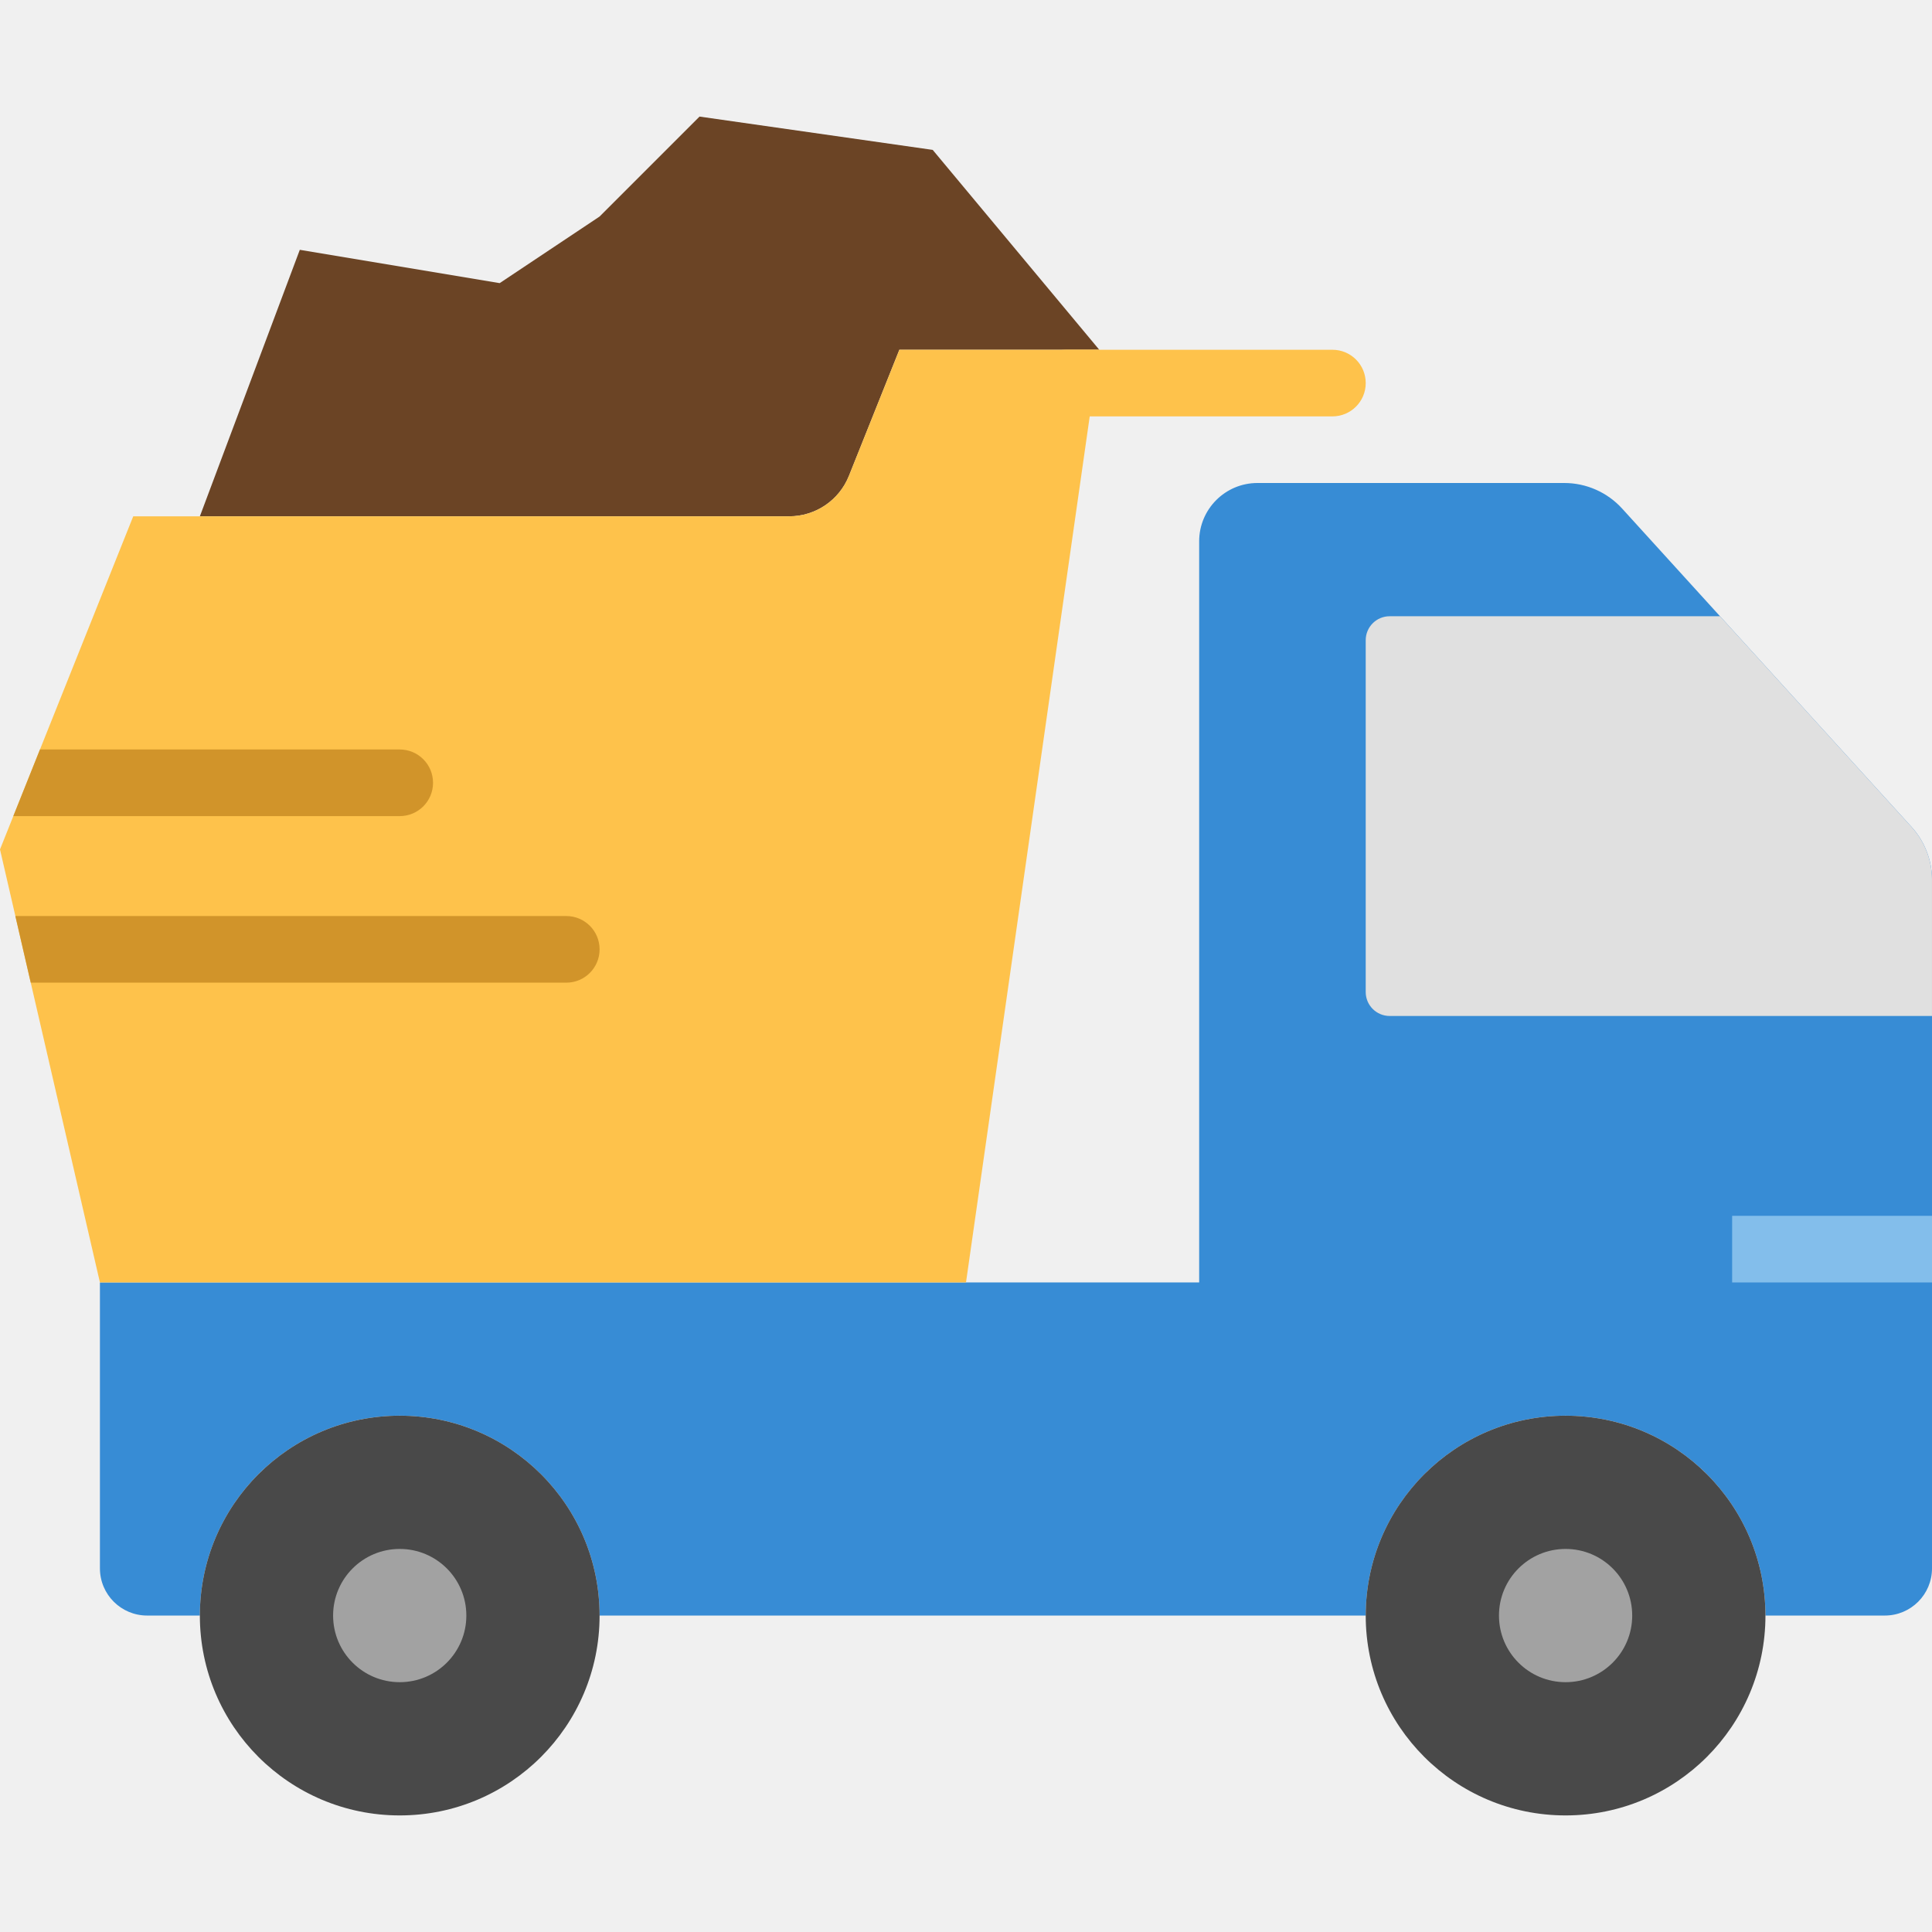
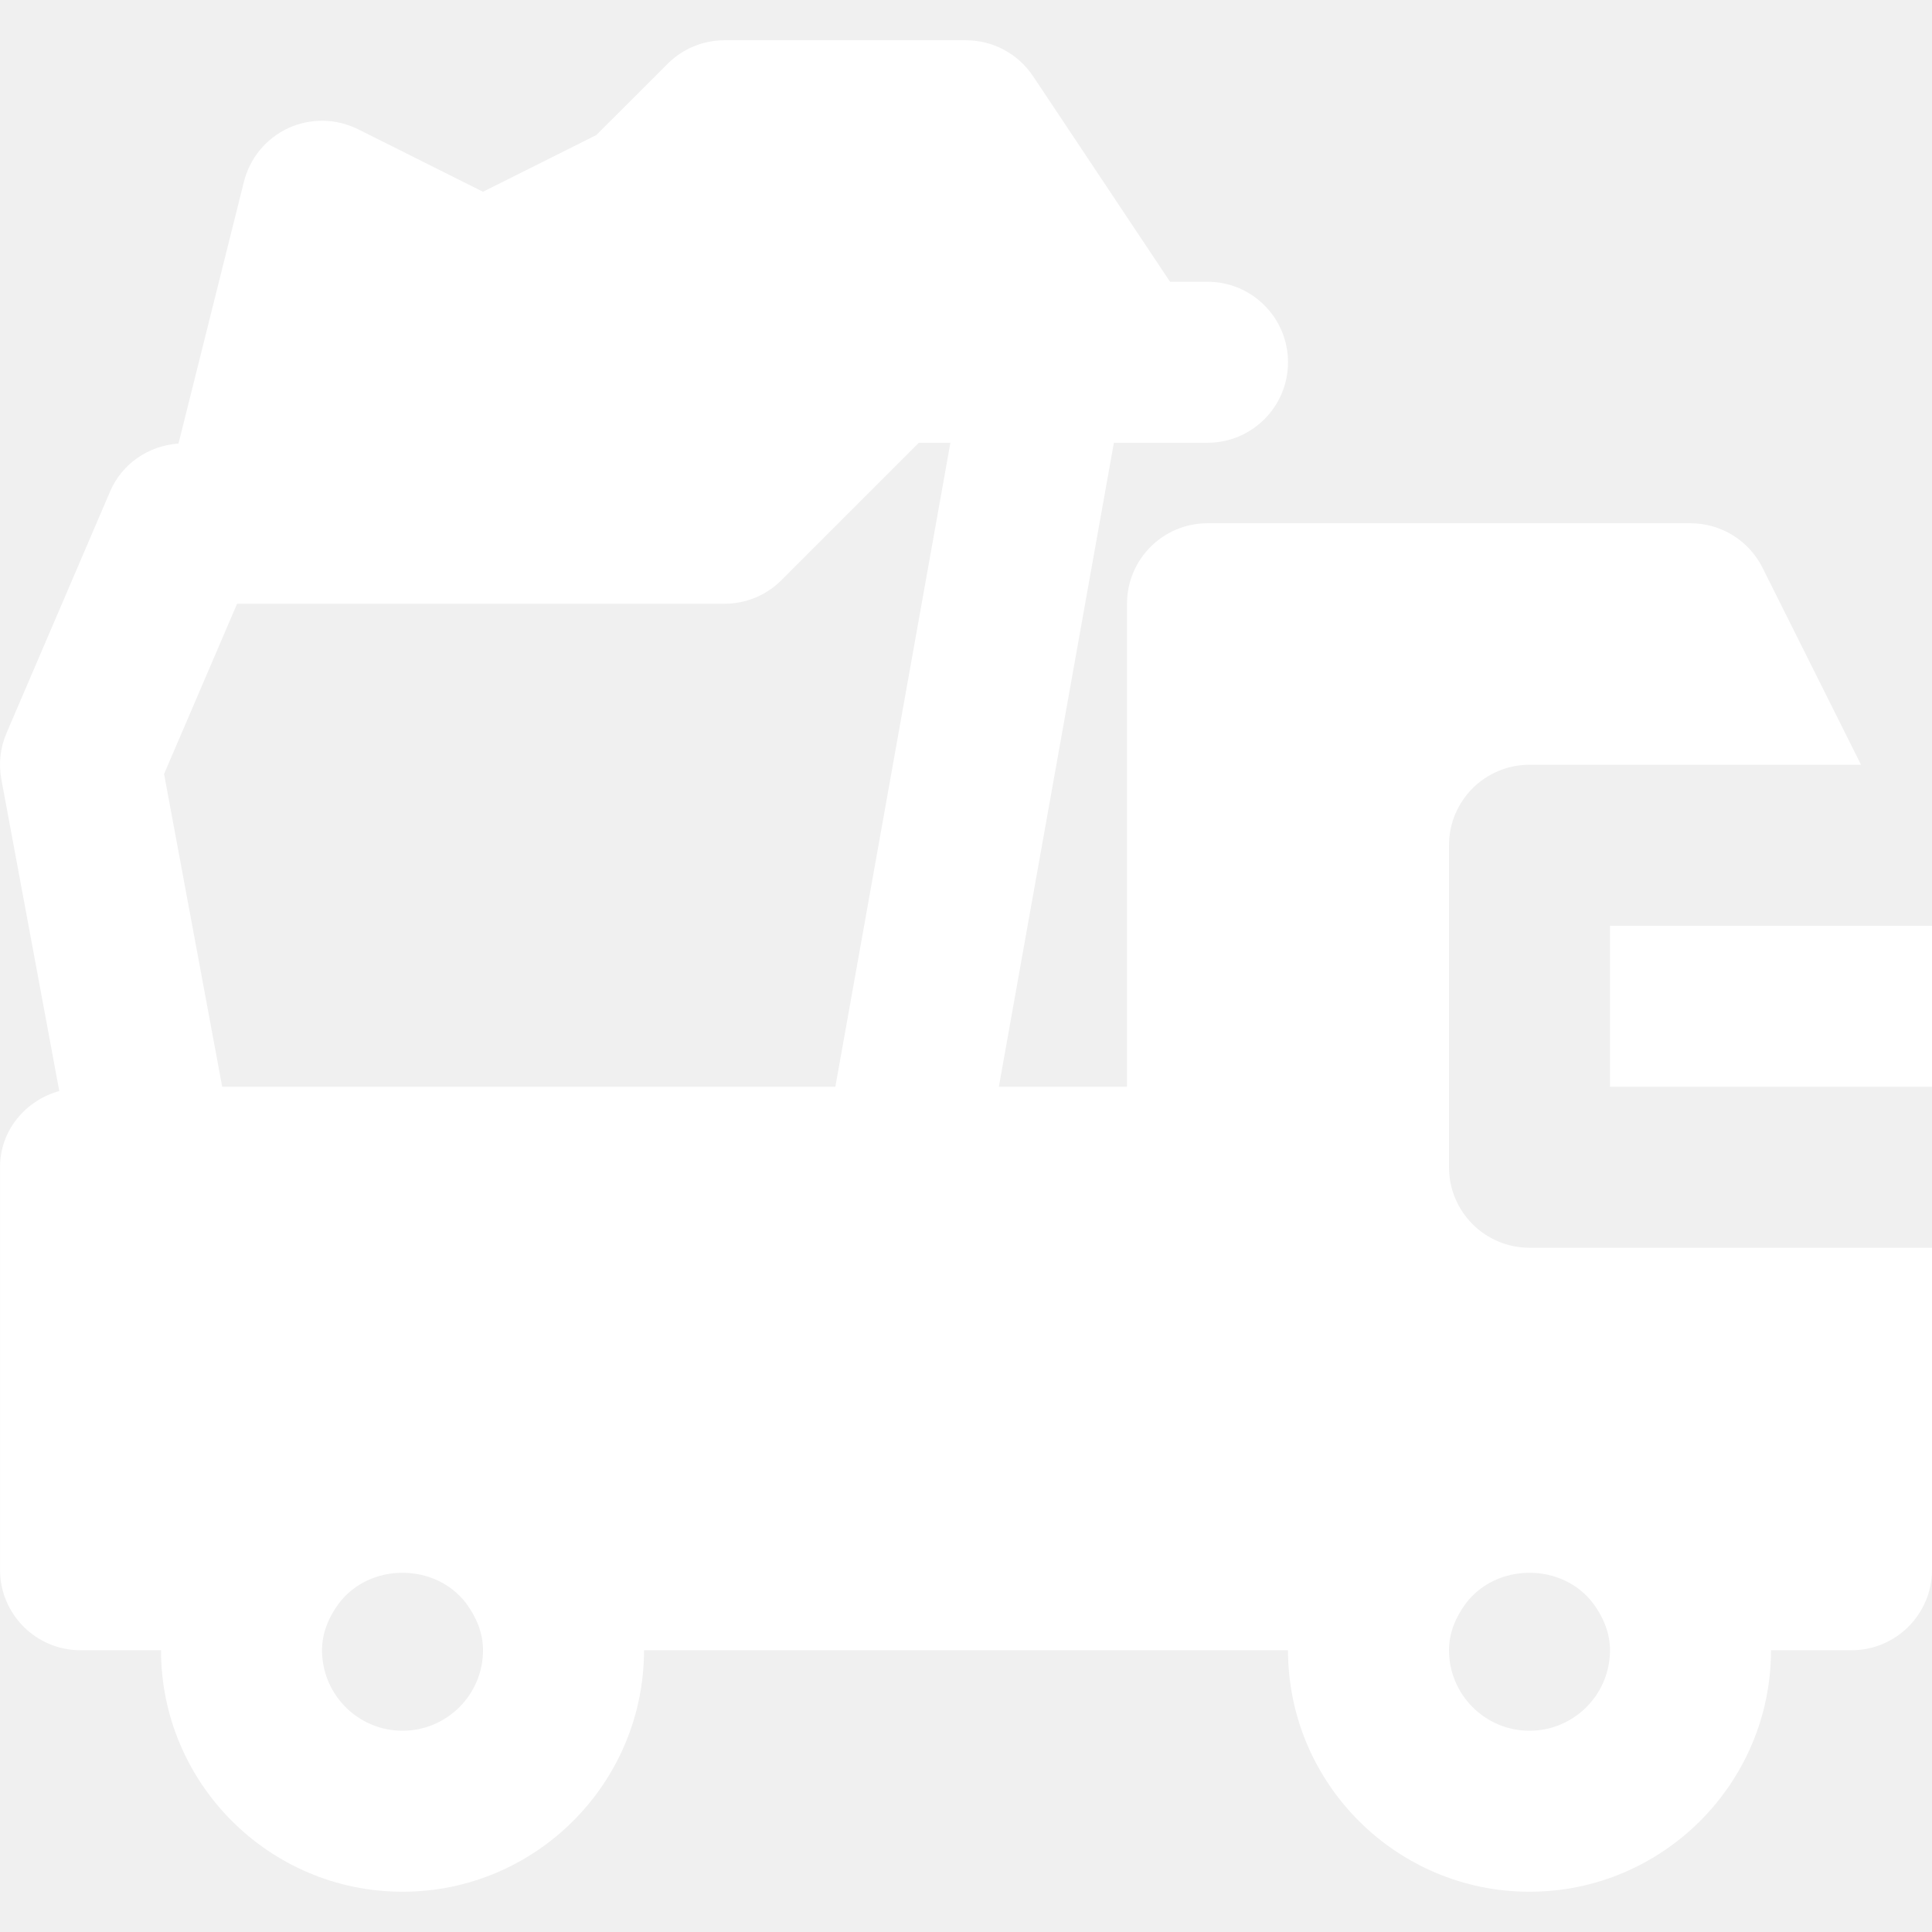
- <svg xmlns="http://www.w3.org/2000/svg" height="50px" width="50px" version="1.1" id="Layer_1" viewBox="0 0 512 512" xml:space="preserve">
+ <svg xmlns="http://www.w3.org/2000/svg" fill="#ffffff" version="1.1" id="Layer_1" viewBox="0 0 512.006 512.006" xml:space="preserve" width="50px" height="50px">
  <g>
-     <path style="fill:#6B4425;" d="M224.975,126.109l13.365-33.421h52.974l-44.138-52.966l-61.793-8.828l-26.483,26.483l-26.483,17.655   l-52.966-8.828L52.97,136.826h156.178C216.113,136.826,222.389,132.58,224.975,126.109" />
-     <path style="fill:#378CD5;" d="M506.605,219.17l-76.712-84.383c-3.928-4.317-9.498-6.788-15.342-6.788h-81.311   c-8.527,0-15.448,6.921-15.448,15.448v196.414H26.482v75.767c0,6.912,5.597,12.509,12.509,12.509h13.974   c0-29.246,23.711-52.966,52.966-52.966s52.966,23.72,52.966,52.966h158.897h44.138c0-29.246,23.711-52.966,52.966-52.966   c29.255,0,52.966,23.72,52.966,52.966h31.629c6.912,0,12.509-5.597,12.509-12.509V233.127   C511.999,227.963,510.075,222.993,506.605,219.17" />
-     <path style="fill:#FEC24B;" d="M256,339.864H26.483L0,225.105l35.31-88.276h173.833c6.974,0,13.241-4.246,15.828-10.717   l13.374-33.421h52.965L256,339.864z" />
-     <path style="fill:#E0E0E0;" d="M368.275,269.243h143.722v-36.122c0-5.155-1.924-10.134-5.394-13.948l-50.776-55.861h-87.552   c-3.505,0-6.347,2.842-6.347,6.347v93.237C361.928,266.401,364.771,269.243,368.275,269.243" />
    <g>
-       <path style="fill:#494949;" d="M467.862,428.14c0,29.255-23.711,52.966-52.966,52.966s-52.966-23.711-52.966-52.966    c0-29.255,23.711-52.966,52.966-52.966S467.862,398.885,467.862,428.14" />
-       <path style="fill:#494949;" d="M158.897,428.14c0,29.255-23.711,52.966-52.966,52.966s-52.966-23.711-52.966-52.966    c0-29.255,23.711-52.966,52.966-52.966S158.897,398.885,158.897,428.14" />
-     </g>
-     <path style="fill:#83BEEB;" d="M459.034,339.864H512v-17.655h-52.966V339.864z" />
-     <g>
-       <path style="fill:#A2A2A2;" d="M123.586,428.14c0,9.754-7.901,17.655-17.655,17.655s-17.655-7.901-17.655-17.655    c0-9.754,7.901-17.655,17.655-17.655S123.586,418.385,123.586,428.14" />
-       <path style="fill:#A2A2A2;" d="M432.552,428.14c0,9.754-7.901,17.655-17.655,17.655s-17.655-7.901-17.655-17.655    c0-9.754,7.901-17.655,17.655-17.655S432.552,418.385,432.552,428.14" />
-     </g>
-     <path style="fill:#FEC24B;" d="M353.103,110.347h-70.621c-4.882,0-8.828-3.946-8.828-8.828c0-4.882,3.946-8.828,8.828-8.828h70.621   c4.882,0,8.828,3.946,8.828,8.828C361.931,106.401,357.985,110.347,353.103,110.347" />
-     <g>
-       <path style="fill:#D1942A;" d="M3.531,216.278h102.4c4.882,0,8.828-3.946,8.828-8.828s-3.946-8.828-8.828-8.828H10.593    L3.531,216.278z" />
-       <path style="fill:#D1942A;" d="M8.149,260.416H150.07c4.882,0,8.828-3.946,8.828-8.828c0-4.882-3.946-8.828-8.828-8.828H4.07    L8.149,260.416z" />
+       <g>
+         <path d="M384.006,309.336v-85.333c0-11.776,9.536-21.333,21.333-21.333h87.851l-26.091-52.203     c-3.627-7.232-11.008-11.797-19.093-11.797h-128c-11.797,0-21.333,9.557-21.333,21.333v128H264.71l30.485-170.667h3.477h21.333     c11.797,0,21.333-9.557,21.333-21.333s-9.536-21.333-21.333-21.333h-9.92l-36.331-54.507c-3.968-5.931-10.624-9.493-17.749-9.493     h-64c-5.675,0-11.093,2.24-15.083,6.251L158.022,35.8l-30.016,15.019L94.875,34.243c-5.781-2.88-12.587-2.987-18.453-0.299     c-5.867,2.709-10.197,7.936-11.776,14.208l-17.344,69.397c-7.936,0.555-14.976,5.333-18.133,12.715l-27.435,64     c-1.664,3.883-2.155,8.149-1.365,12.309l15.339,82.56c-8.981,2.517-15.701,10.432-15.701,20.203v106.667     c0,11.776,9.536,21.333,21.333,21.333h21.333c0,35.285,28.715,64,64,64s64-28.715,64-64h170.667c0,35.285,28.715,64,64,64     c35.285,0,64-28.715,64-64h21.333c11.797,0,21.333-9.557,21.333-21.333v-85.333H405.339     C393.542,330.669,384.006,321.112,384.006,309.336z M106.672,458.669c-11.776,0-21.333-9.579-21.333-21.333     c0-4.693,1.835-8.832,4.416-12.352c8.171-10.901,25.664-10.901,33.835,0c2.581,3.52,4.416,7.659,4.416,12.352     C128.006,449.091,118.448,458.669,106.672,458.669z M221.382,288.003H58.886l-15.403-82.88l19.349-45.12h1.173h128     c5.675,0,11.093-2.24,15.083-6.251l36.416-36.416h8.363L221.382,288.003z M422.256,424.984c2.581,3.52,4.416,7.659,4.416,12.352     c0,11.755-9.557,21.333-21.333,21.333s-21.333-9.579-21.333-21.333c0-4.693,1.835-8.832,4.416-12.352     C396.592,414.083,414.086,414.083,422.256,424.984z" />
+         <rect x="426.672" y="245.336" width="85.333" height="42.667" />
+       </g>
    </g>
  </g>
</svg>
